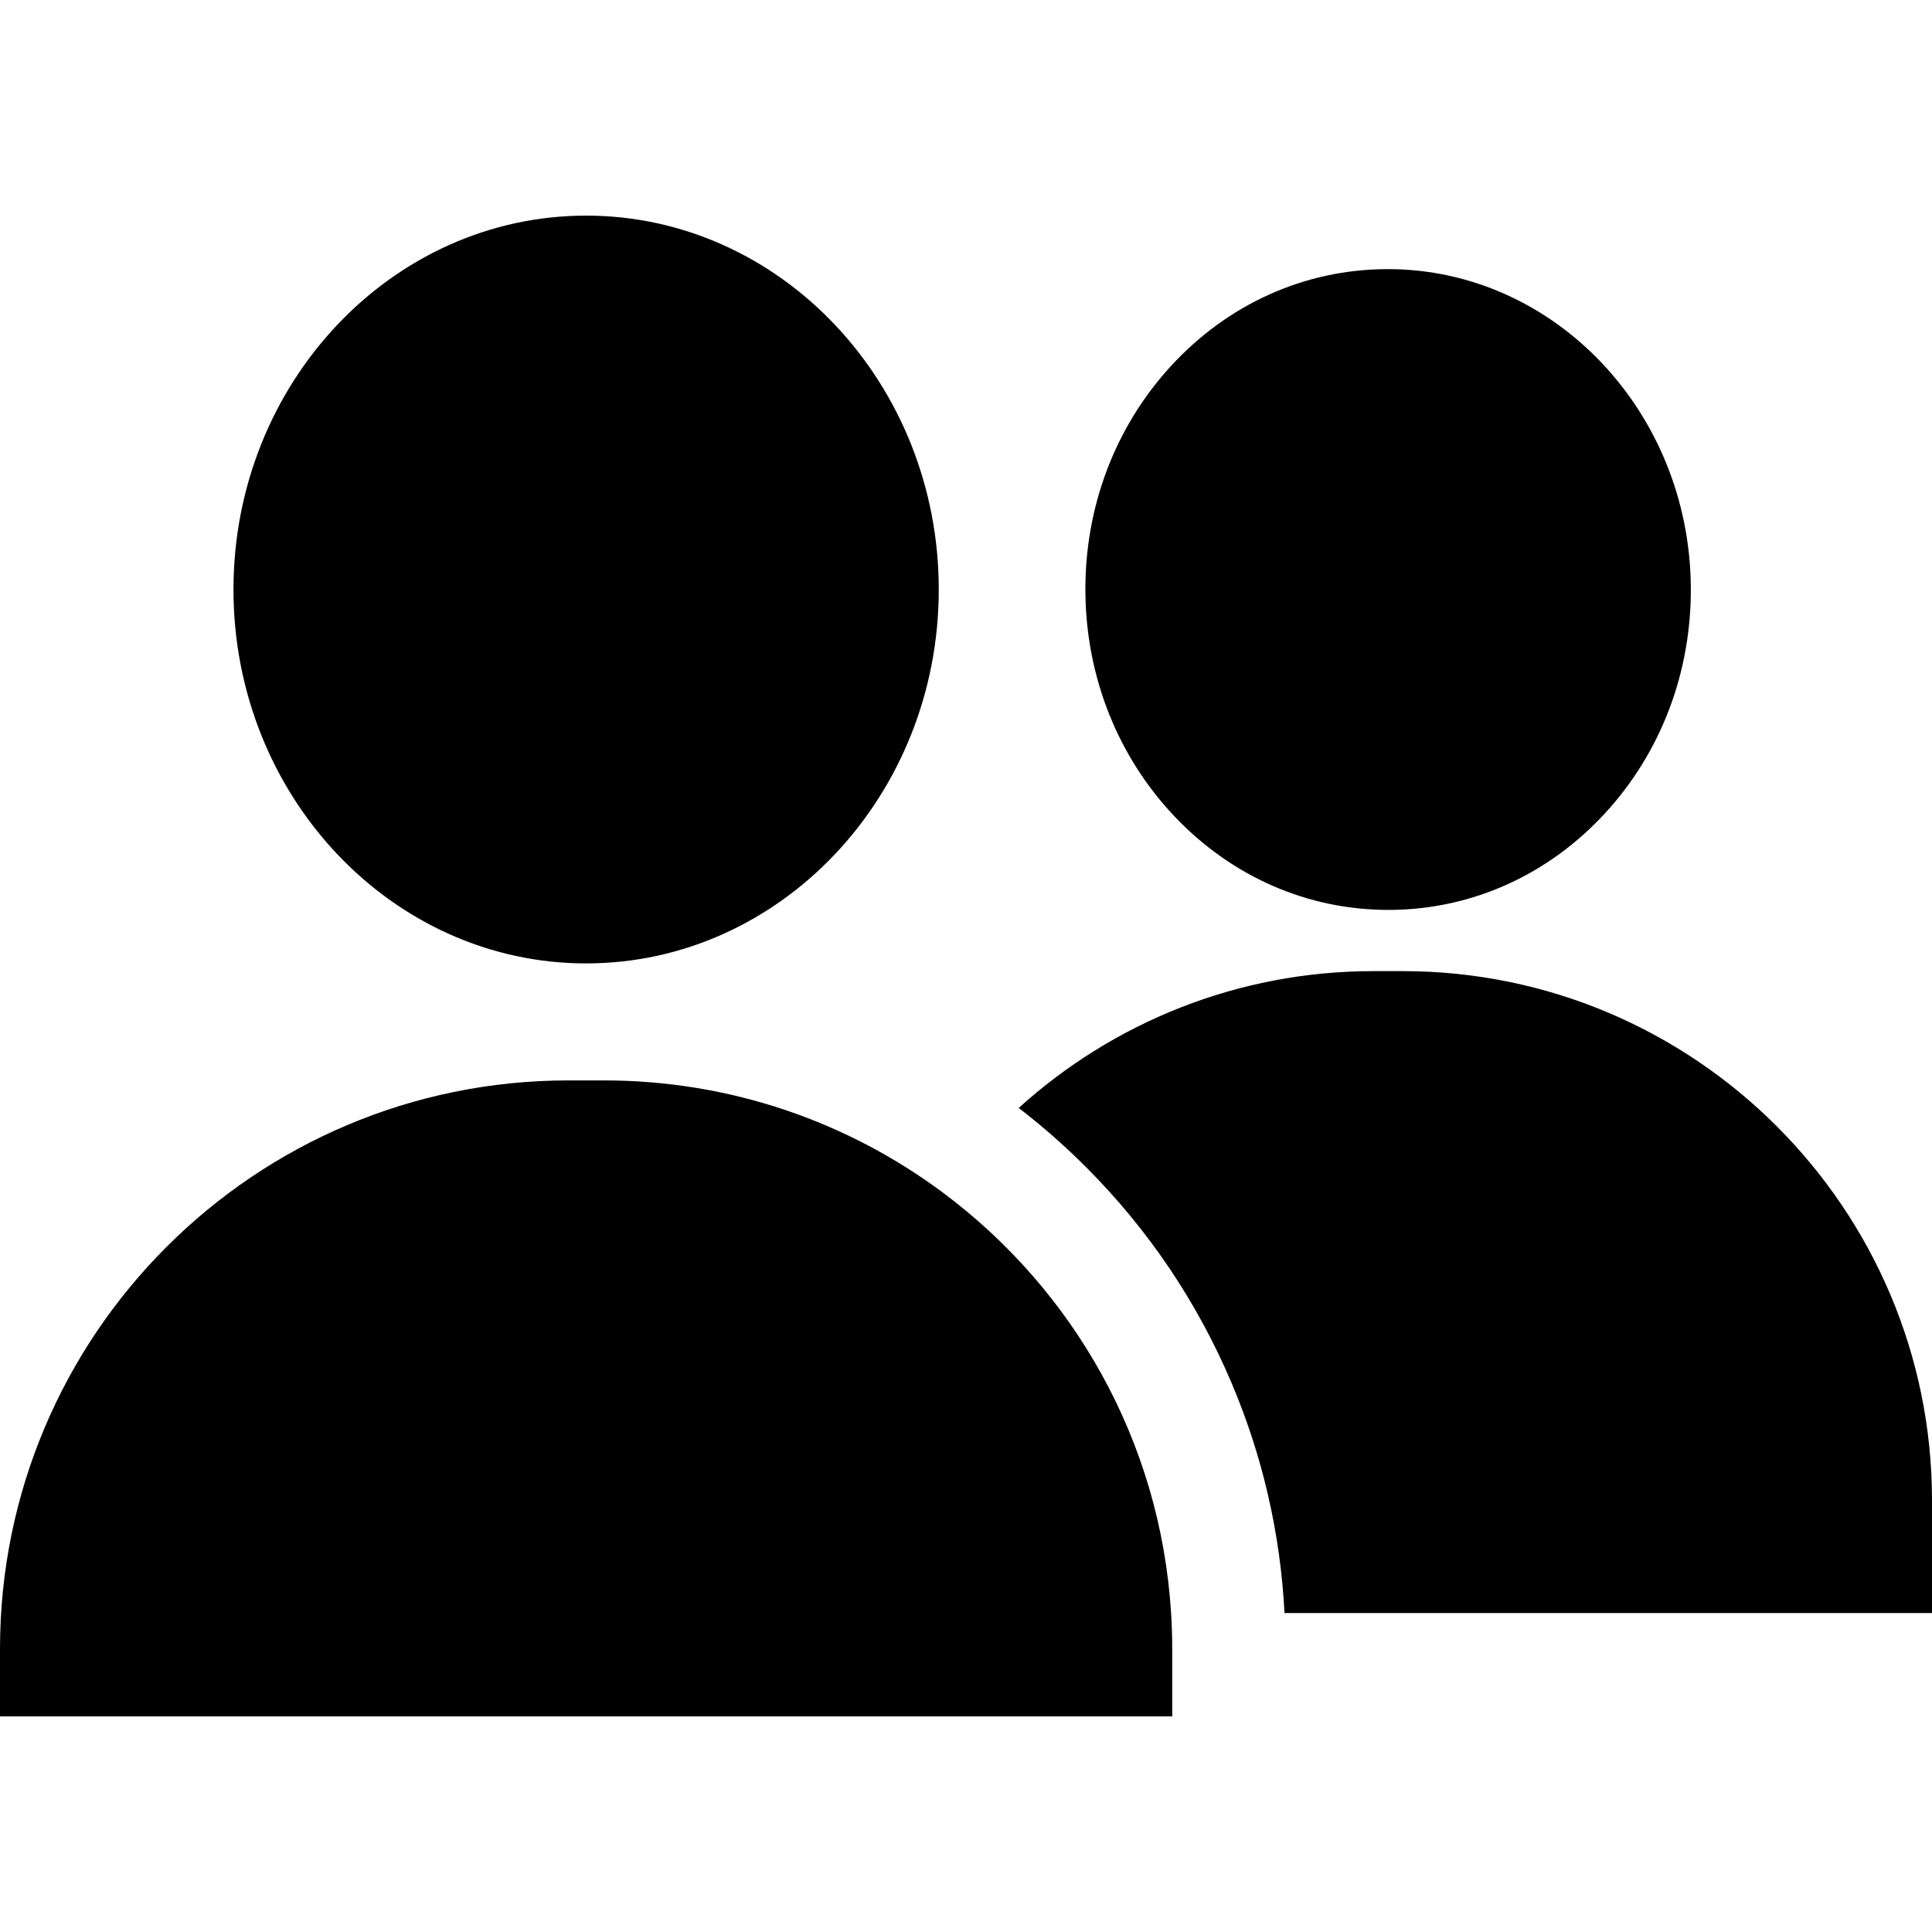
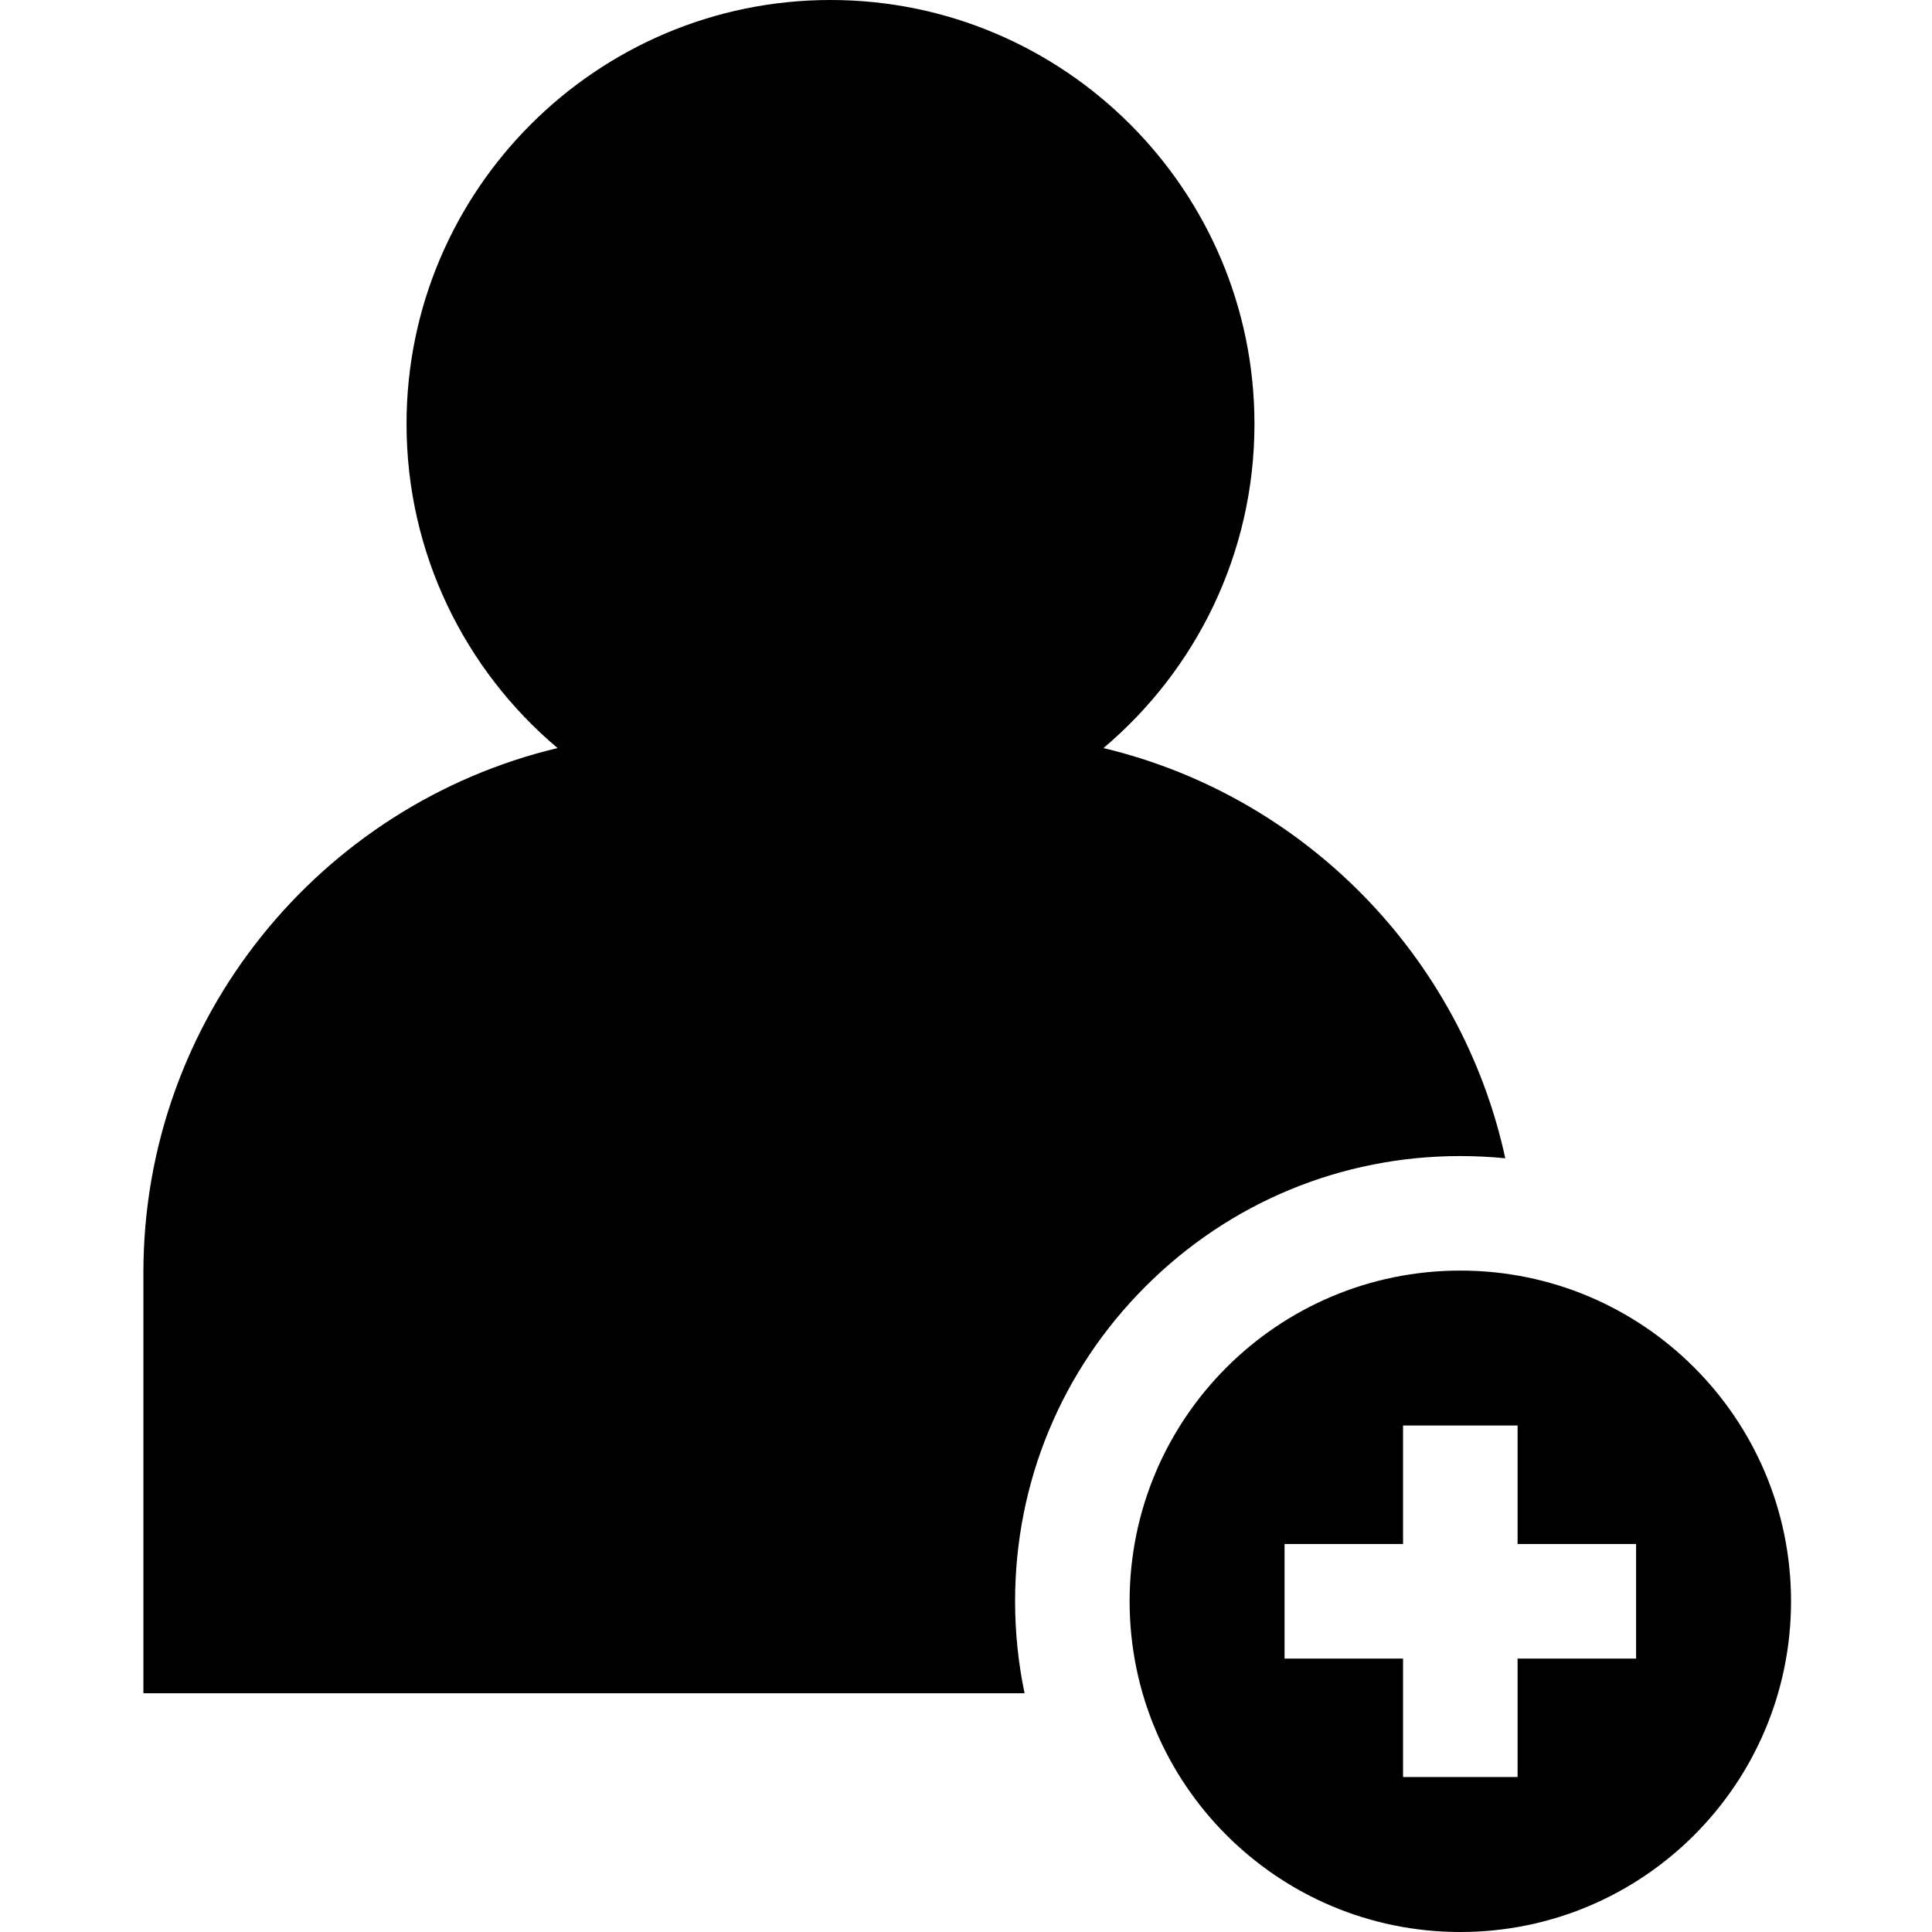
- <svg xmlns="http://www.w3.org/2000/svg" version="1.1" id="Capa_1" x="0px" y="0px" viewBox="0 0 512 512" style="enable-background:new 0 0 512 512;" xml:space="preserve">
-   <g>
-     <g>
-       <path d="M155.327,57.142c-51.531,0-93.454,44.45-93.454,99.086c0,54.636,41.923,99.086,93.454,99.086s93.455-44.45,93.455-99.086    C248.782,101.592,206.859,57.142,155.327,57.142z" />
-     </g>
-   </g>
-   <g>
-     <g>
-       <path d="M367.798,71.321c-0.211,0-0.425,0.001-0.636,0.002c-21.626,0.179-41.826,9.31-56.878,25.713    c-14.788,16.113-22.829,37.37-22.644,59.854c0.186,22.484,8.577,43.605,23.628,59.473c15.17,15.991,35.265,24.773,56.651,24.773    c0.215,0,0.43-0.001,0.646-0.002c21.626-0.179,41.826-9.311,56.878-25.713c14.788-16.113,22.829-37.37,22.644-59.855    C447.702,108.972,411.747,71.321,367.798,71.321z" />
-     </g>
-   </g>
-   <g>
-     <g>
-       <path d="M371.74,257.358h-7.76c-36.14,0-69.12,13.74-94.02,36.26c6.23,4.78,12.16,9.99,17.78,15.61    c16.58,16.58,29.6,35.9,38.7,57.42c8.2,19.38,12.88,39.8,13.97,60.83H512v-29.87C512,320.278,449.08,257.358,371.74,257.358z" />
-     </g>
-   </g>
-   <g>
-     <g>
-       <path d="M310.35,427.478c-2.83-45.59-25.94-85.69-60.43-111.39c-25.09-18.7-56.21-29.77-89.92-29.77h-9.34    C67.45,286.319,0,353.768,0,436.978v17.88h310.65v-17.88C310.65,433.788,310.55,430.618,310.35,427.478z" />
-     </g>
-   </g>
-   <g>
- </g>
-   <g>
- </g>
-   <g>
- </g>
-   <g>
- </g>
-   <g>
- </g>
-   <g>
- </g>
-   <g>
- </g>
-   <g>
- </g>
-   <g>
- </g>
-   <g>
- </g>
-   <g>
- </g>
-   <g>
- </g>
-   <g>
- </g>
-   <g>
- </g>
-   <g>
- </g>
+ <svg xmlns="http://www.w3.org/2000/svg" height="512pt" viewBox="-38 0 512 512" width="512pt">
+   <path d="m231.008 424.359c0-31.516 12.273-61.148 34.559-83.434 22.285-22.285 51.918-34.559 83.434-34.559 4.008 0 7.98.199 11.914.59-11.617-53.559-53.332-96.023-106.492-108.707 24.457-20.629 40.02-51.477 40.02-85.895 0-61.953-50.402-112.355-112.352-112.355-61.953 0-112.355 50.402-112.355 112.352 0 34.422 15.566 65.27 40.02 85.895-62.867 15-109.754 71.641-109.754 139.031v111.449h233.52c-1.656-7.926-2.512-16.082-2.512-24.367zm0 0" />
+   <path d="m261.359 424.359c0 48.402 39.238 87.641 87.641 87.641s87.641-39.238 87.641-87.641-39.238-87.641-87.641-87.641-87.641 39.238-87.641 87.641zm134.223-15.176v30.352h-31.406v31.402h-30.352v-31.402h-31.402v-30.352h31.402v-31.406h30.352v31.406zm0 0" />
</svg>
